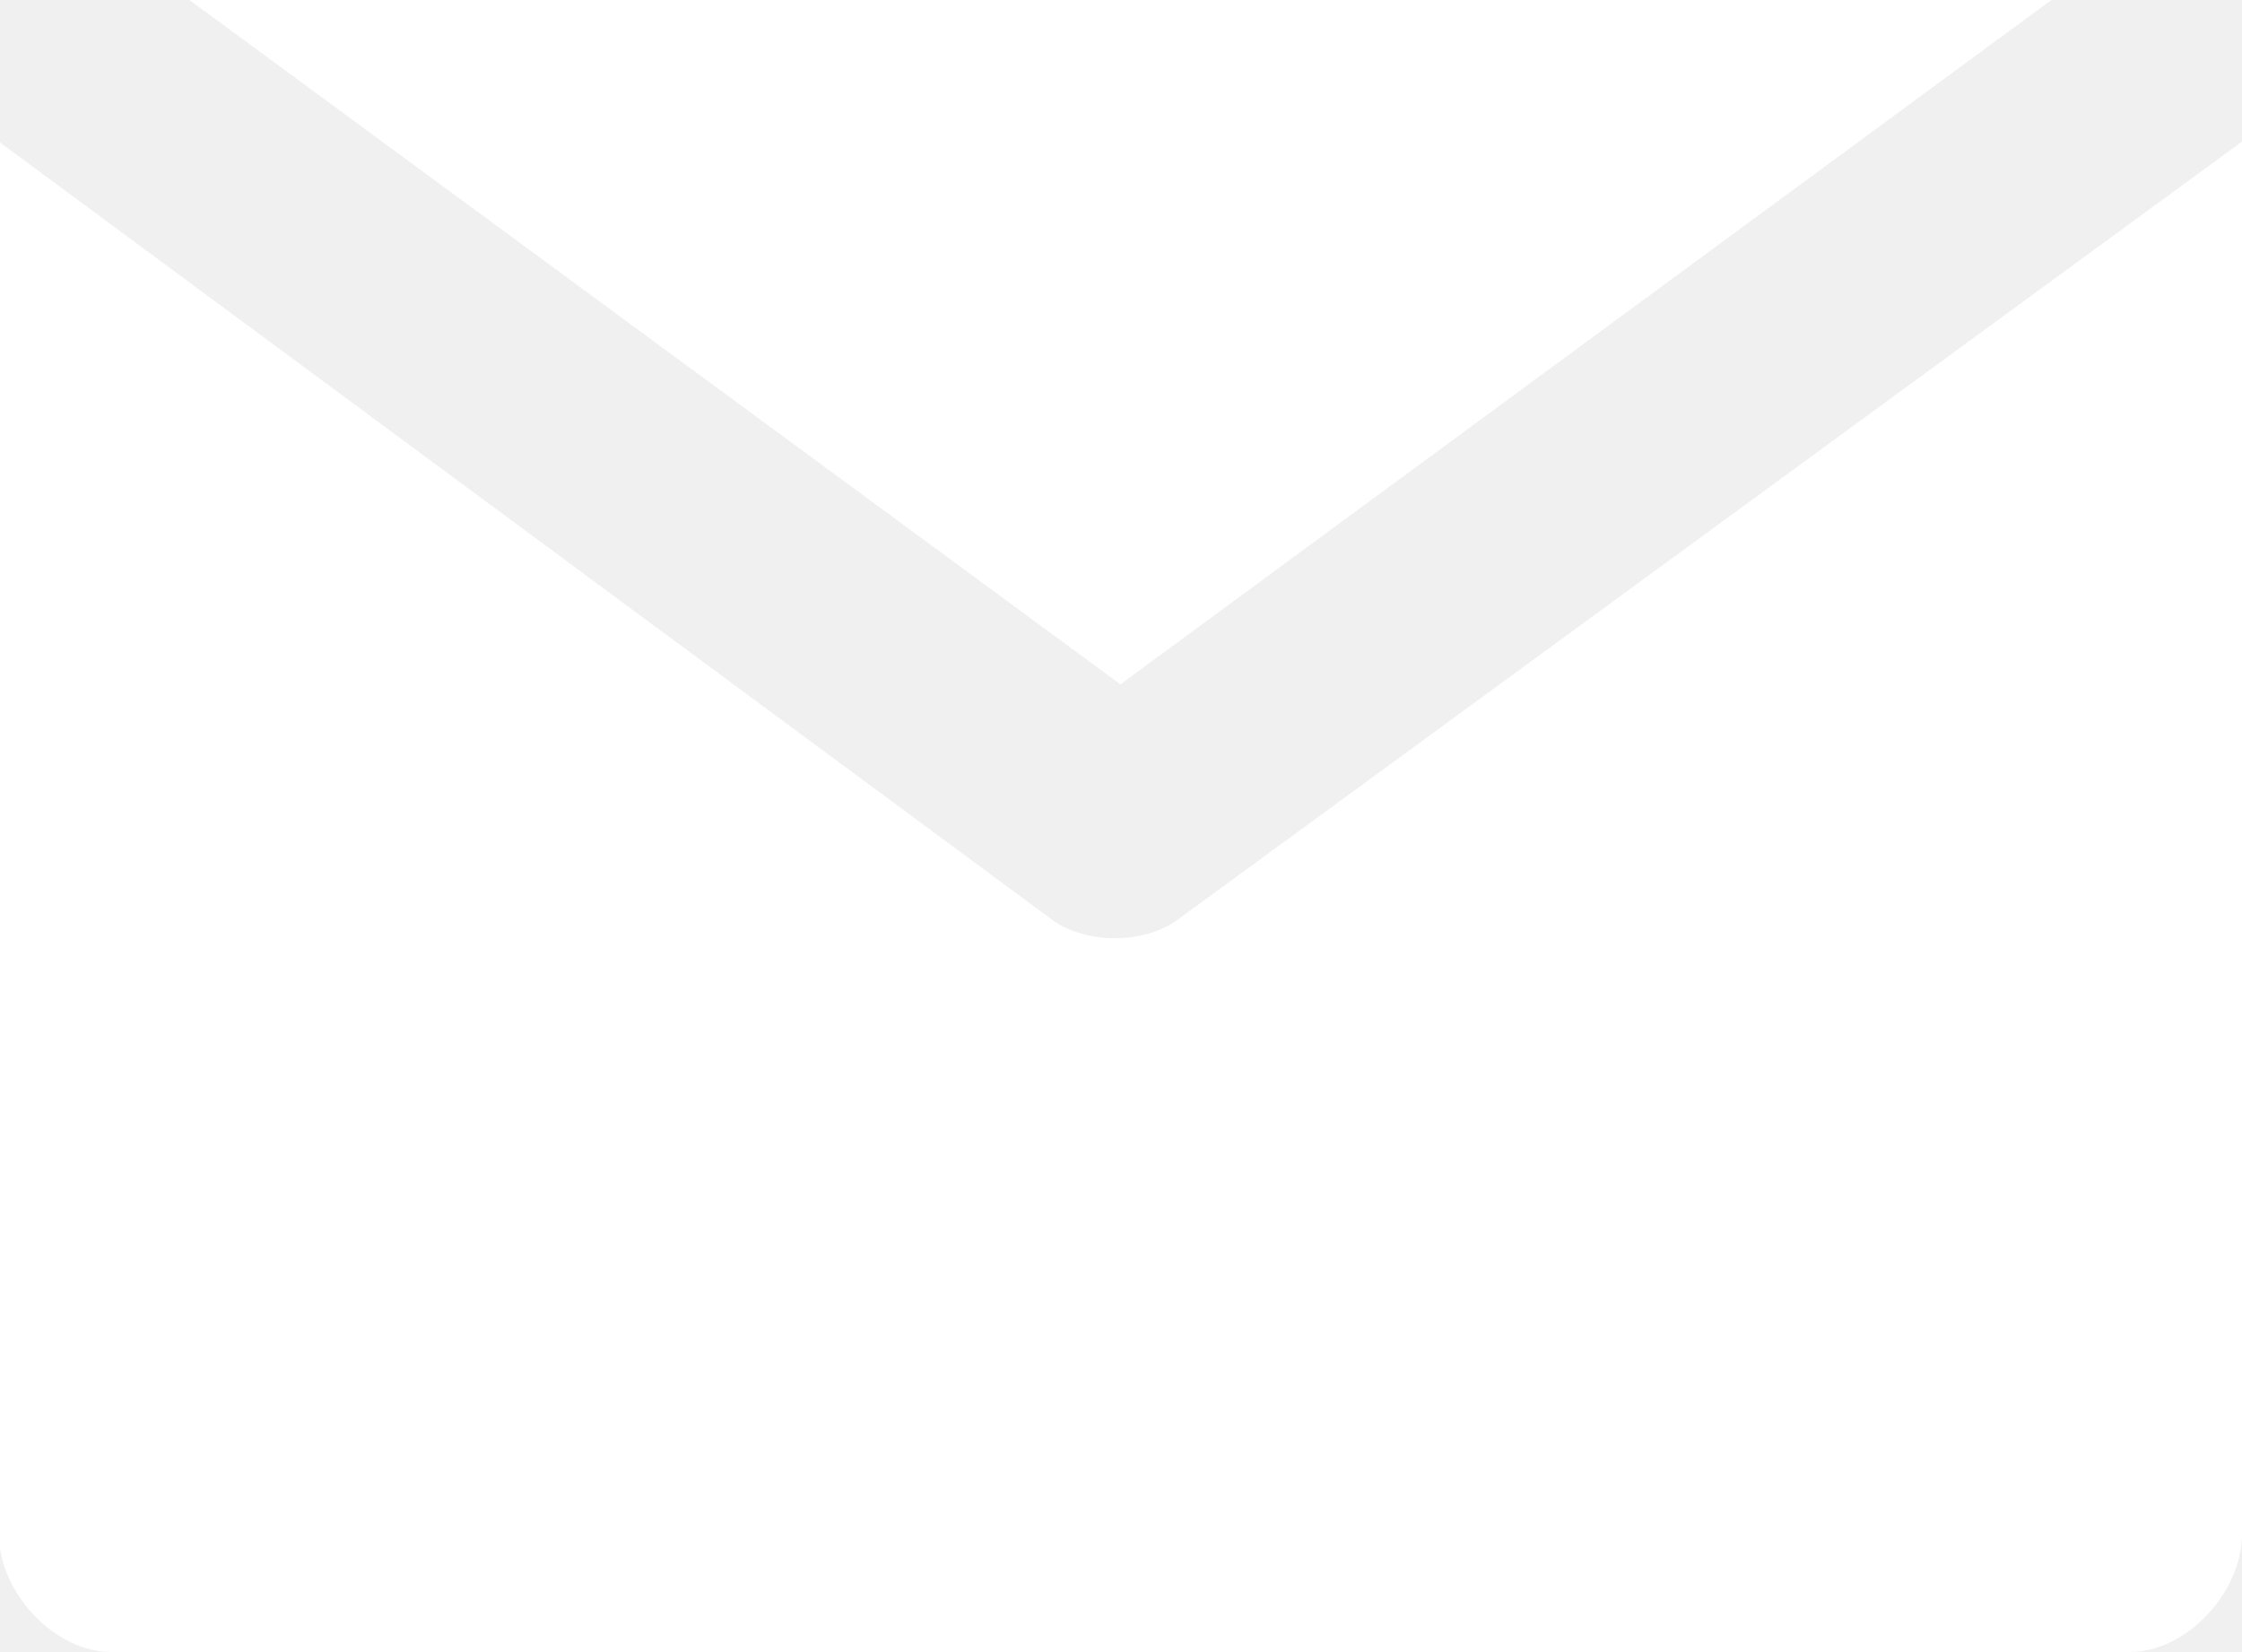
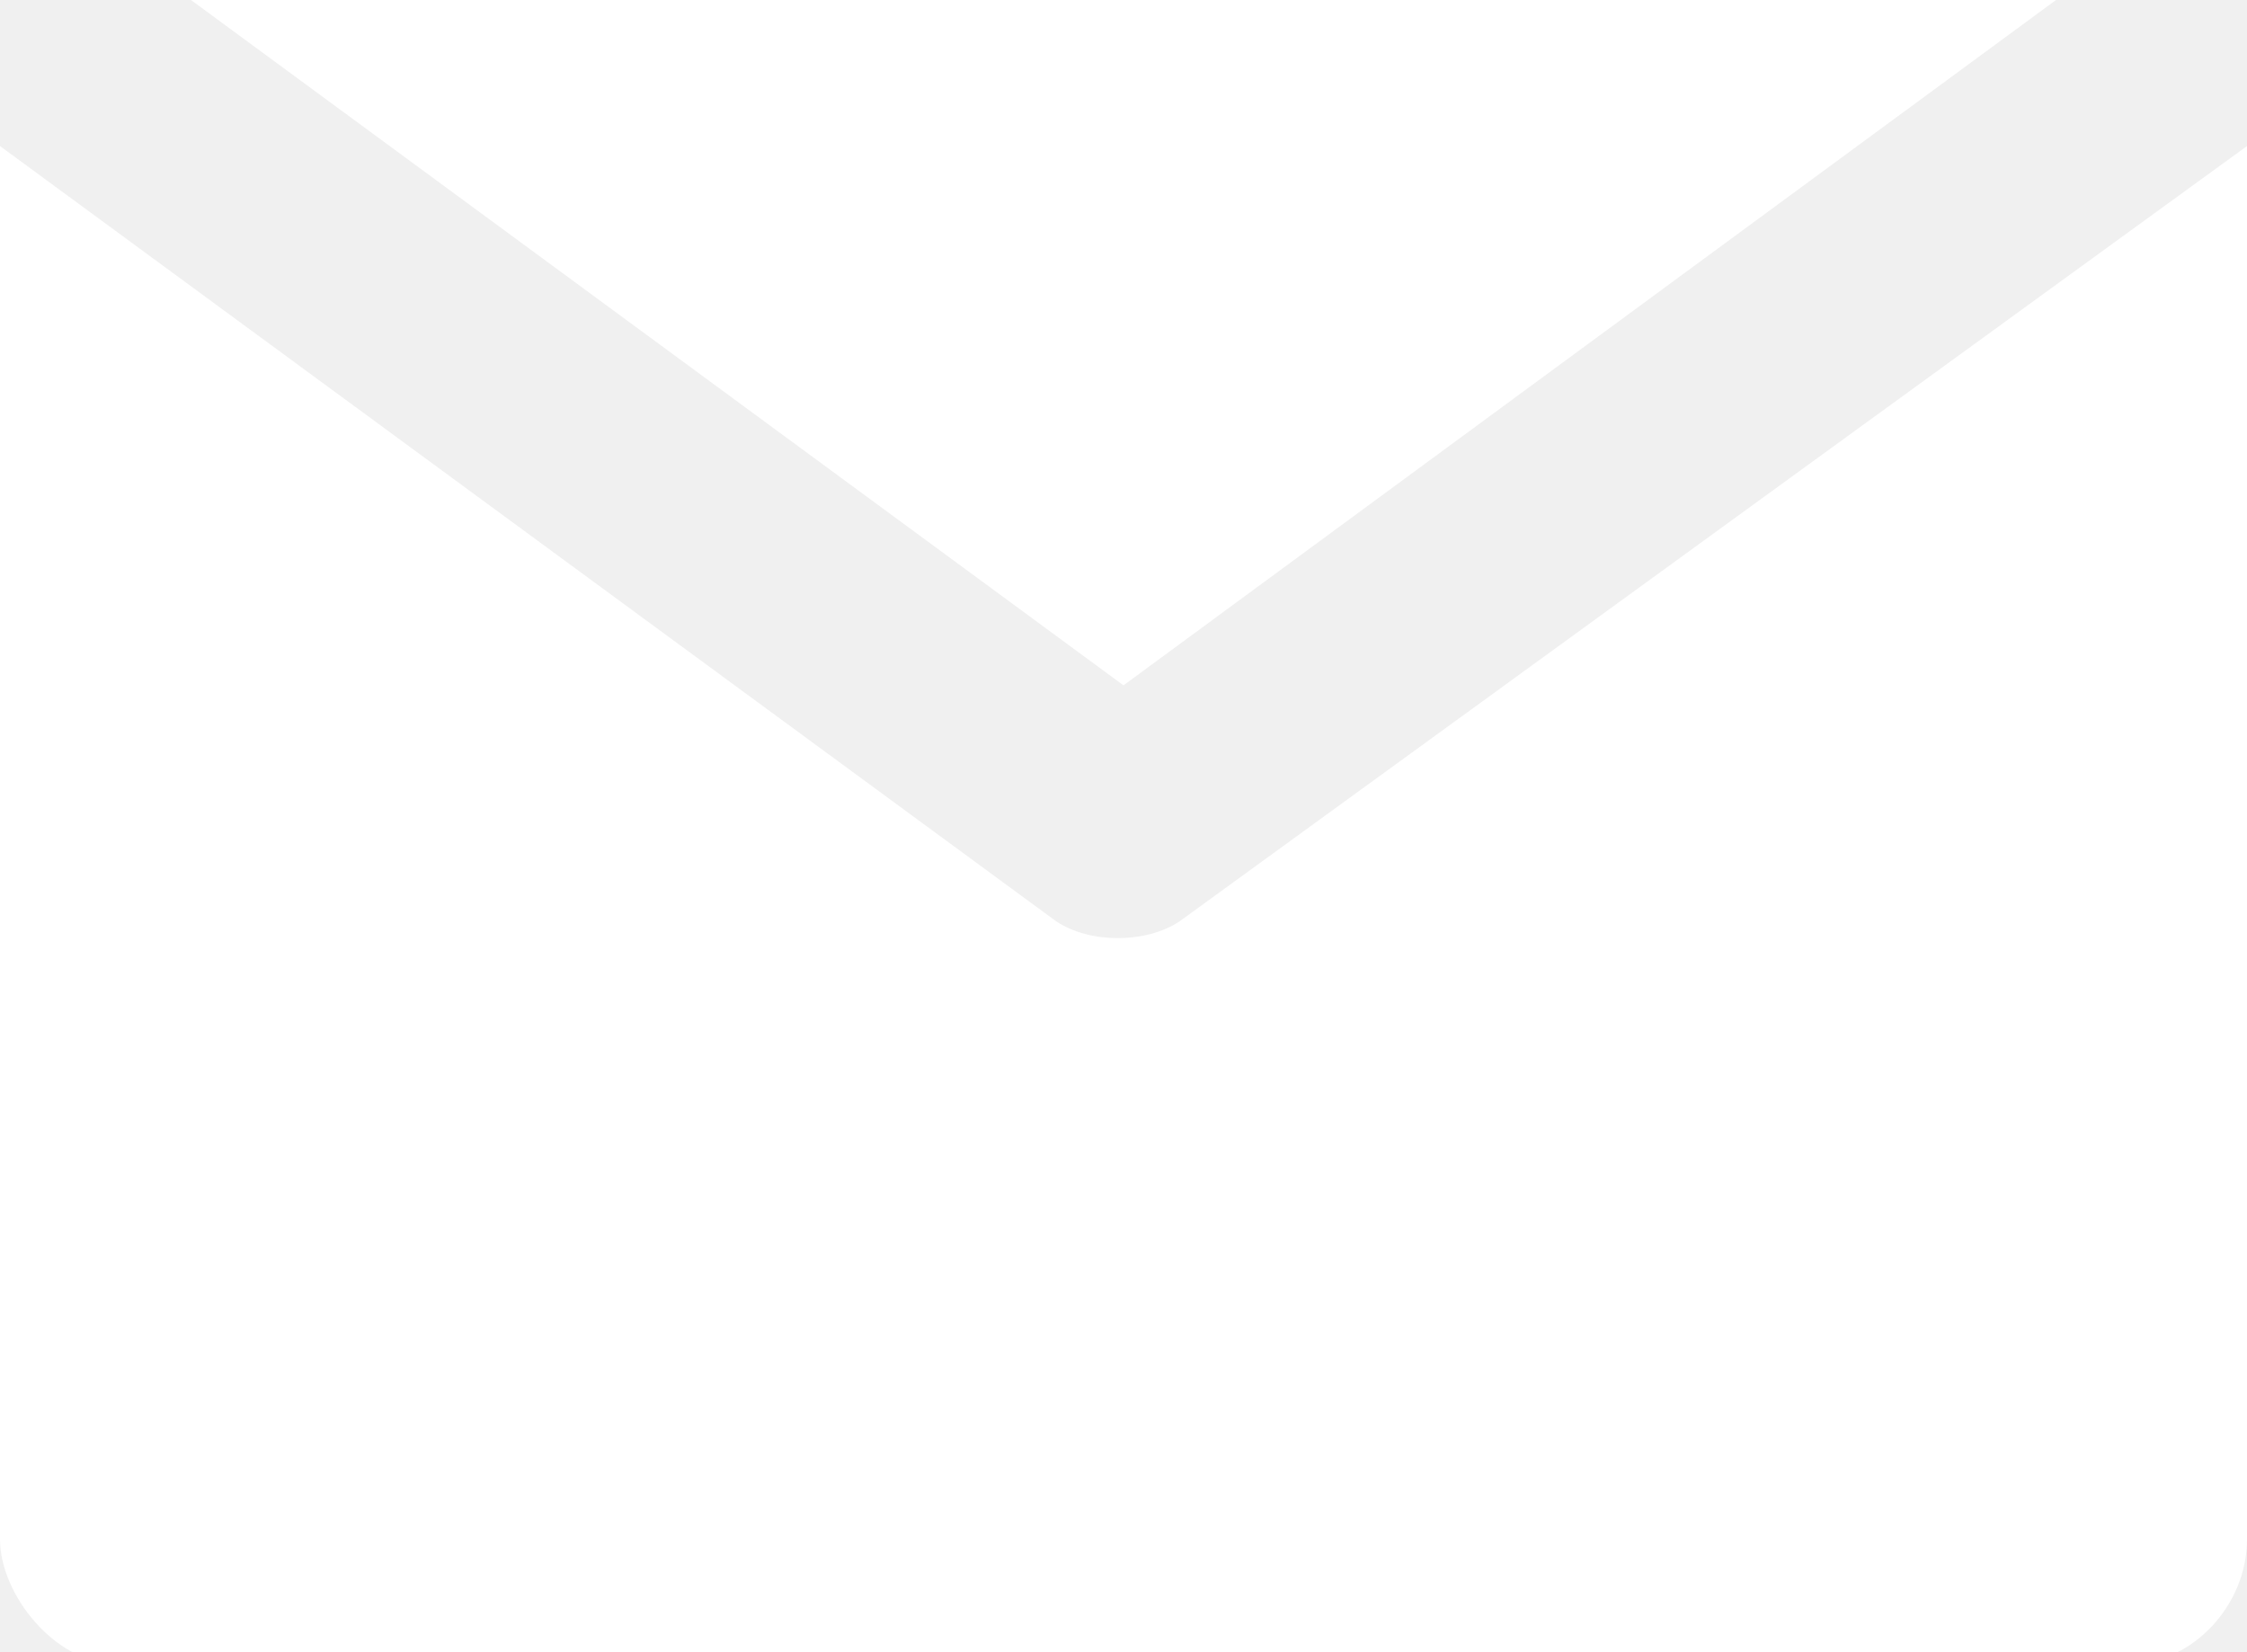
- <svg xmlns="http://www.w3.org/2000/svg" version="1.1" id="Layer_1" x="0px" y="0px" viewBox="0 0 599.9 442" style="enable-background:new 0 0 599.9 442;" xml:space="preserve">
+ <svg xmlns="http://www.w3.org/2000/svg" version="1.1" id="Layer_1" x="0px" y="0px" viewBox="0 0 20 14.7" style="enable-background:new 0 0 20 14.7;" xml:space="preserve">
  <style type="text/css">
	.st0{fill:#FFFFFF;}
</style>
-   <path class="st0" d="M50.7,0l249.1,183.1L548.9,0H50.7z M314.8,246.3c-9,6.3-24,6.3-33,0L-0.3,37.9v372.5c0,15.8,15,31.6,30,31.6  h540.2c15,0,30-15.8,30-31.6V37.9L314.8,246.3z" />
+   <path class="st0" d="M1.7,0L10,6.1L18.3,0H1.7z M10.5,8.2c-0.3,0.2-0.8,0.2-1.1,0L0,1.3v12.4c0,0.5,0.5,1.1,1,1.1h18  c0.5,0,1-0.5,1-1.1V1.3L10.5,8.2z" />
</svg>
